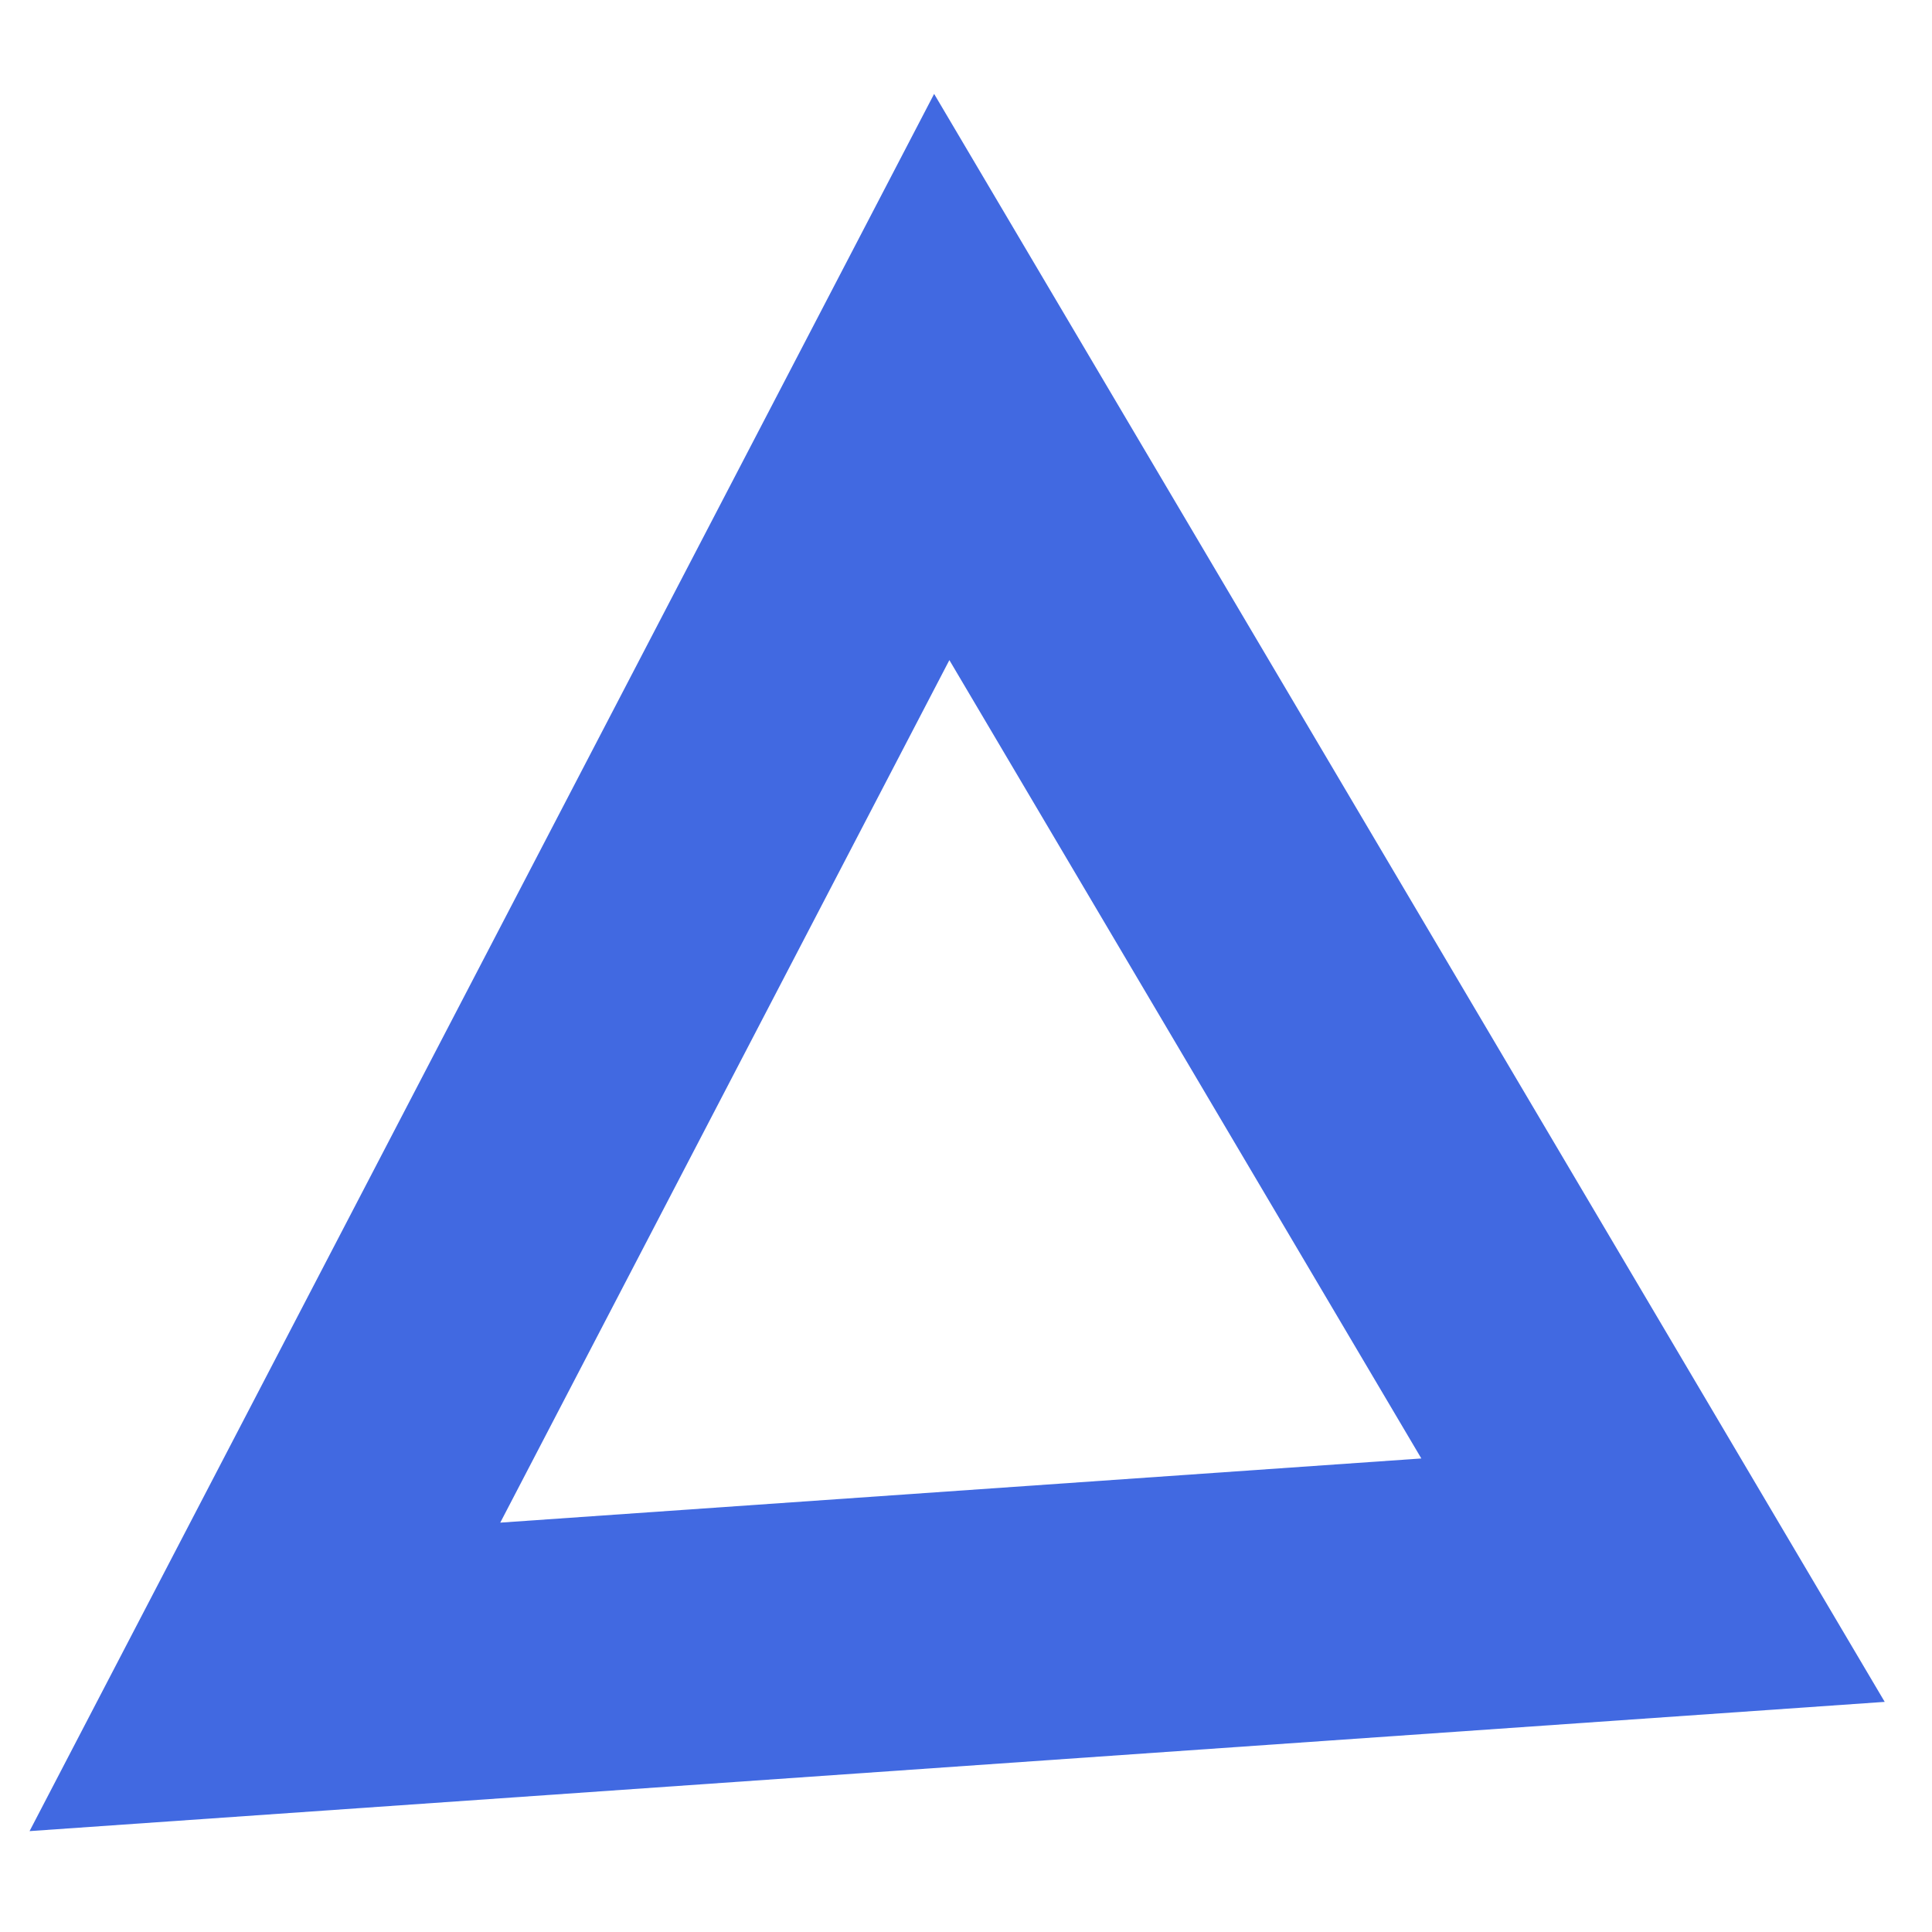
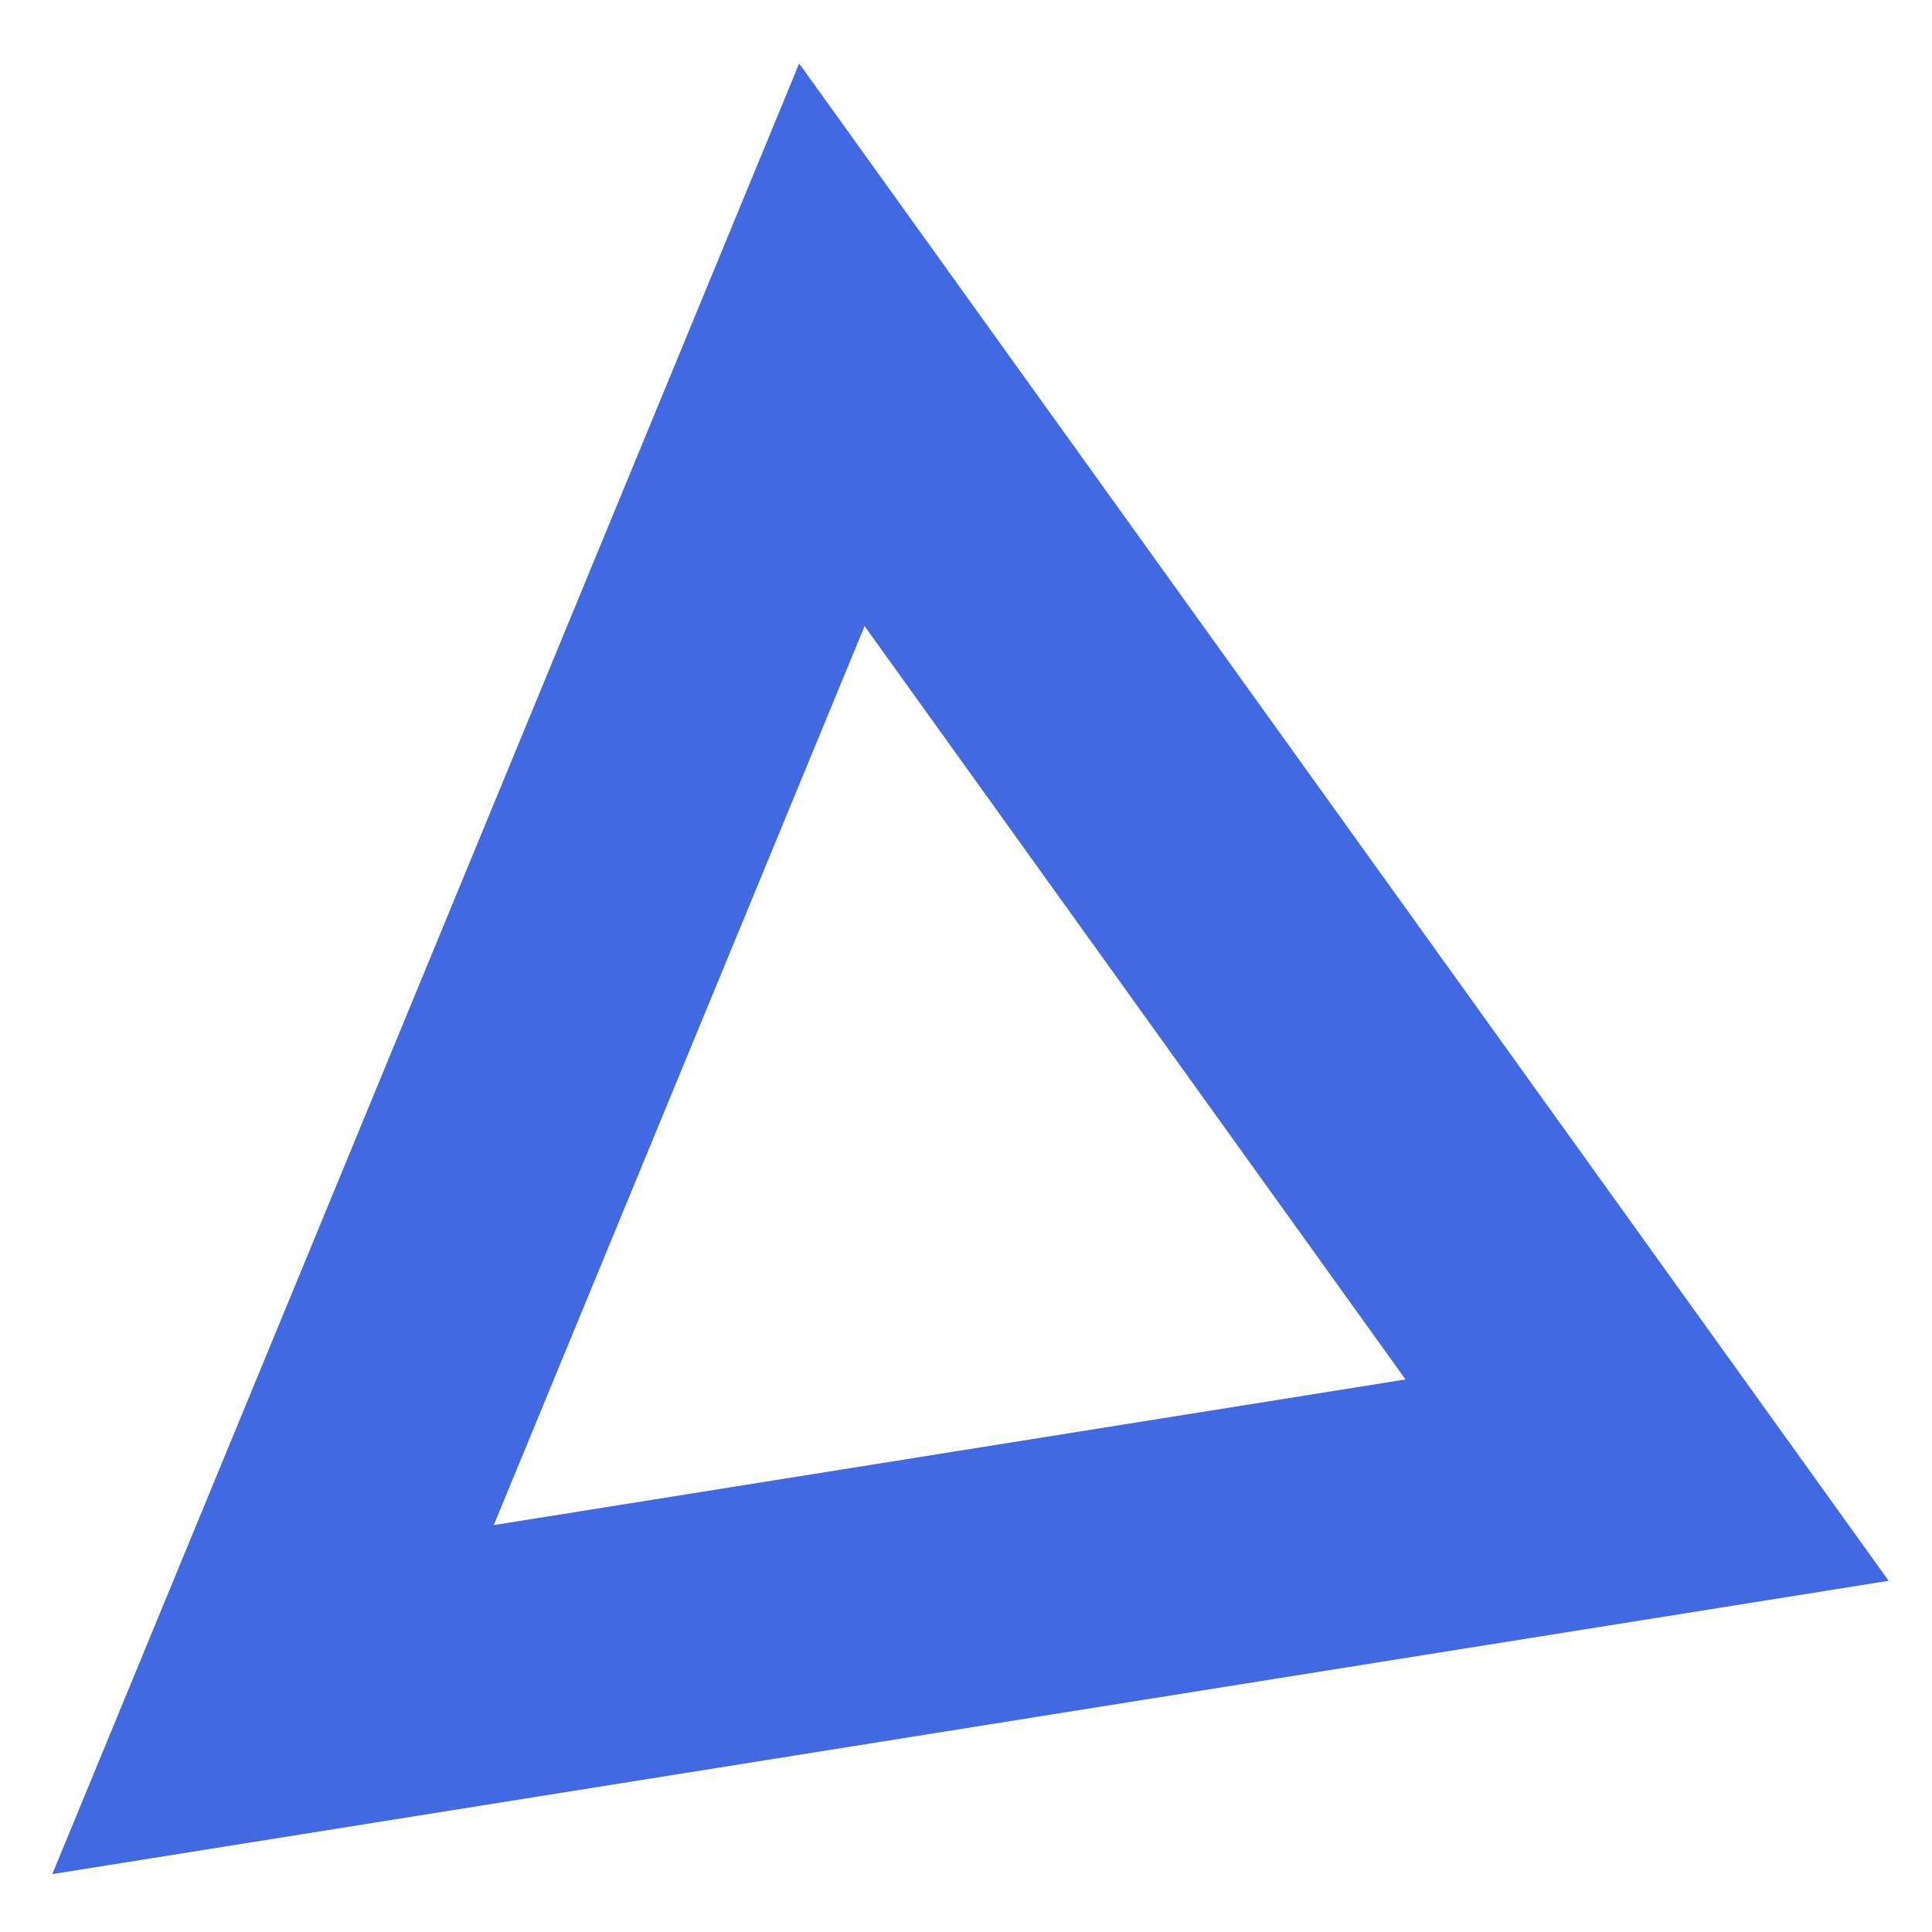
<svg xmlns="http://www.w3.org/2000/svg" width="250" height="250" viewBox="0 0 66.146 66.146" version="1.1" id="svg8">
  <defs id="defs2">
    <marker orient="auto" refY="0.0" refX="0.0" id="marker1272" style="overflow:visible">
      <path id="path1270" d="M 0.0,0.0 L 5.0,-5.0 L -12.5,0.0 L 5.0,5.0 L 0.0,0.0 z " style="fill-rule:evenodd;stroke:#4169e1;stroke-width:1pt;stroke-opacity:1;fill:#4169e1;fill-opacity:1" transform="scale(0.8) translate(12.5,0)" />
    </marker>
    <marker orient="auto" refY="0.0" refX="0.0" id="marker1232" style="overflow:visible">
      <path id="path1230" d="M 0.0,0.0 L 5.0,-5.0 L -12.5,0.0 L 5.0,5.0 L 0.0,0.0 z " style="fill-rule:evenodd;stroke:#4169e1;stroke-width:1pt;stroke-opacity:1;fill:#4169e1;fill-opacity:1" transform="scale(0.8) translate(12.5,0)" />
    </marker>
    <marker orient="auto" refY="0.0" refX="0.0" id="Arrow1Lstart" style="overflow:visible">
      <path id="path936" d="M 0.0,0.0 L 5.0,-5.0 L -12.5,0.0 L 5.0,5.0 L 0.0,0.0 z " style="fill-rule:evenodd;stroke:#4169e1;stroke-width:1pt;stroke-opacity:1;fill:#4169e1;fill-opacity:1" transform="scale(0.8) translate(12.5,0)" />
    </marker>
  </defs>
  <g id="layer1" transform="translate(-96.66722,-37.41374)">
-     <path style="fill:none;stroke:#4169e1;stroke-width:9.416;stroke-linecap:butt;stroke-linejoin:miter;stroke-miterlimit:4;stroke-dasharray:none;stroke-opacity:1" d="m 128.91,50.321 24.352,41.193 -47.525,3.311 z" id="path1323" />
+     <path style="fill:none;stroke:#4169e1;stroke-width:9.416;stroke-linecap:butt;stroke-linejoin:miter;stroke-miterlimit:4;stroke-dasharray:none;stroke-opacity:1" d="m 125.149,49.218 27.91,38.871 -47.044,7.514 z" id="path1323" />
  </g>
</svg>
